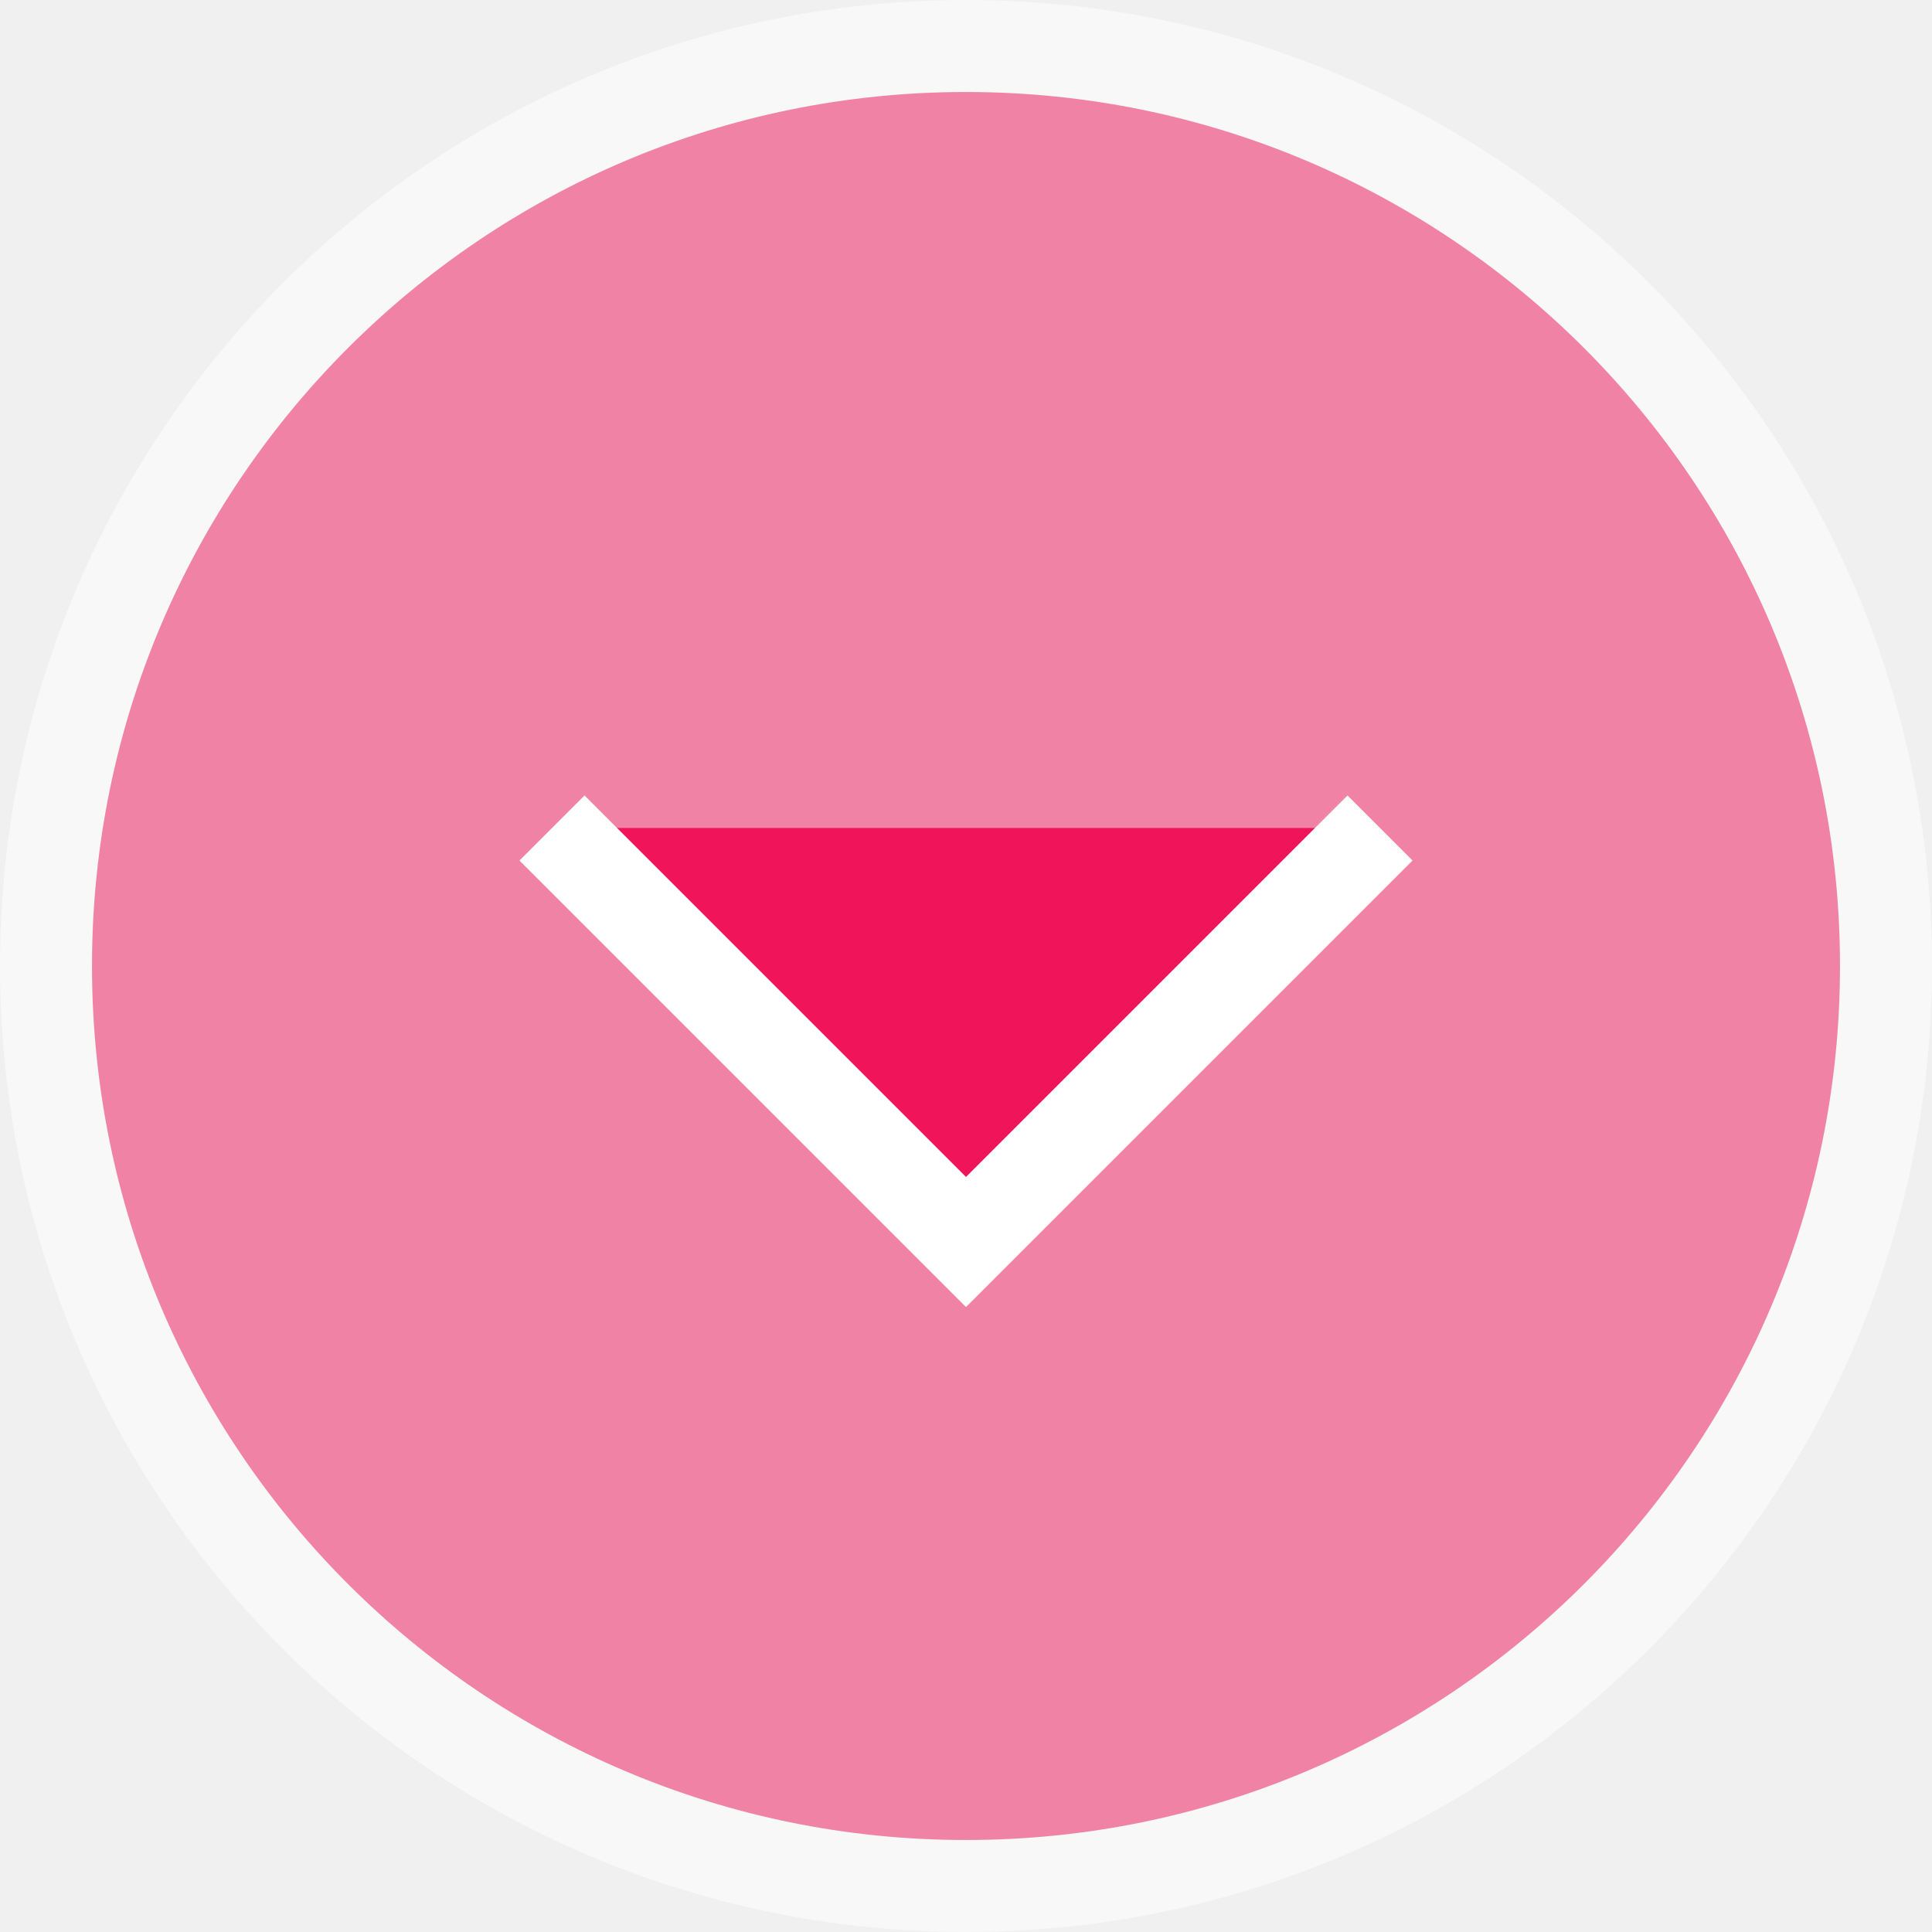
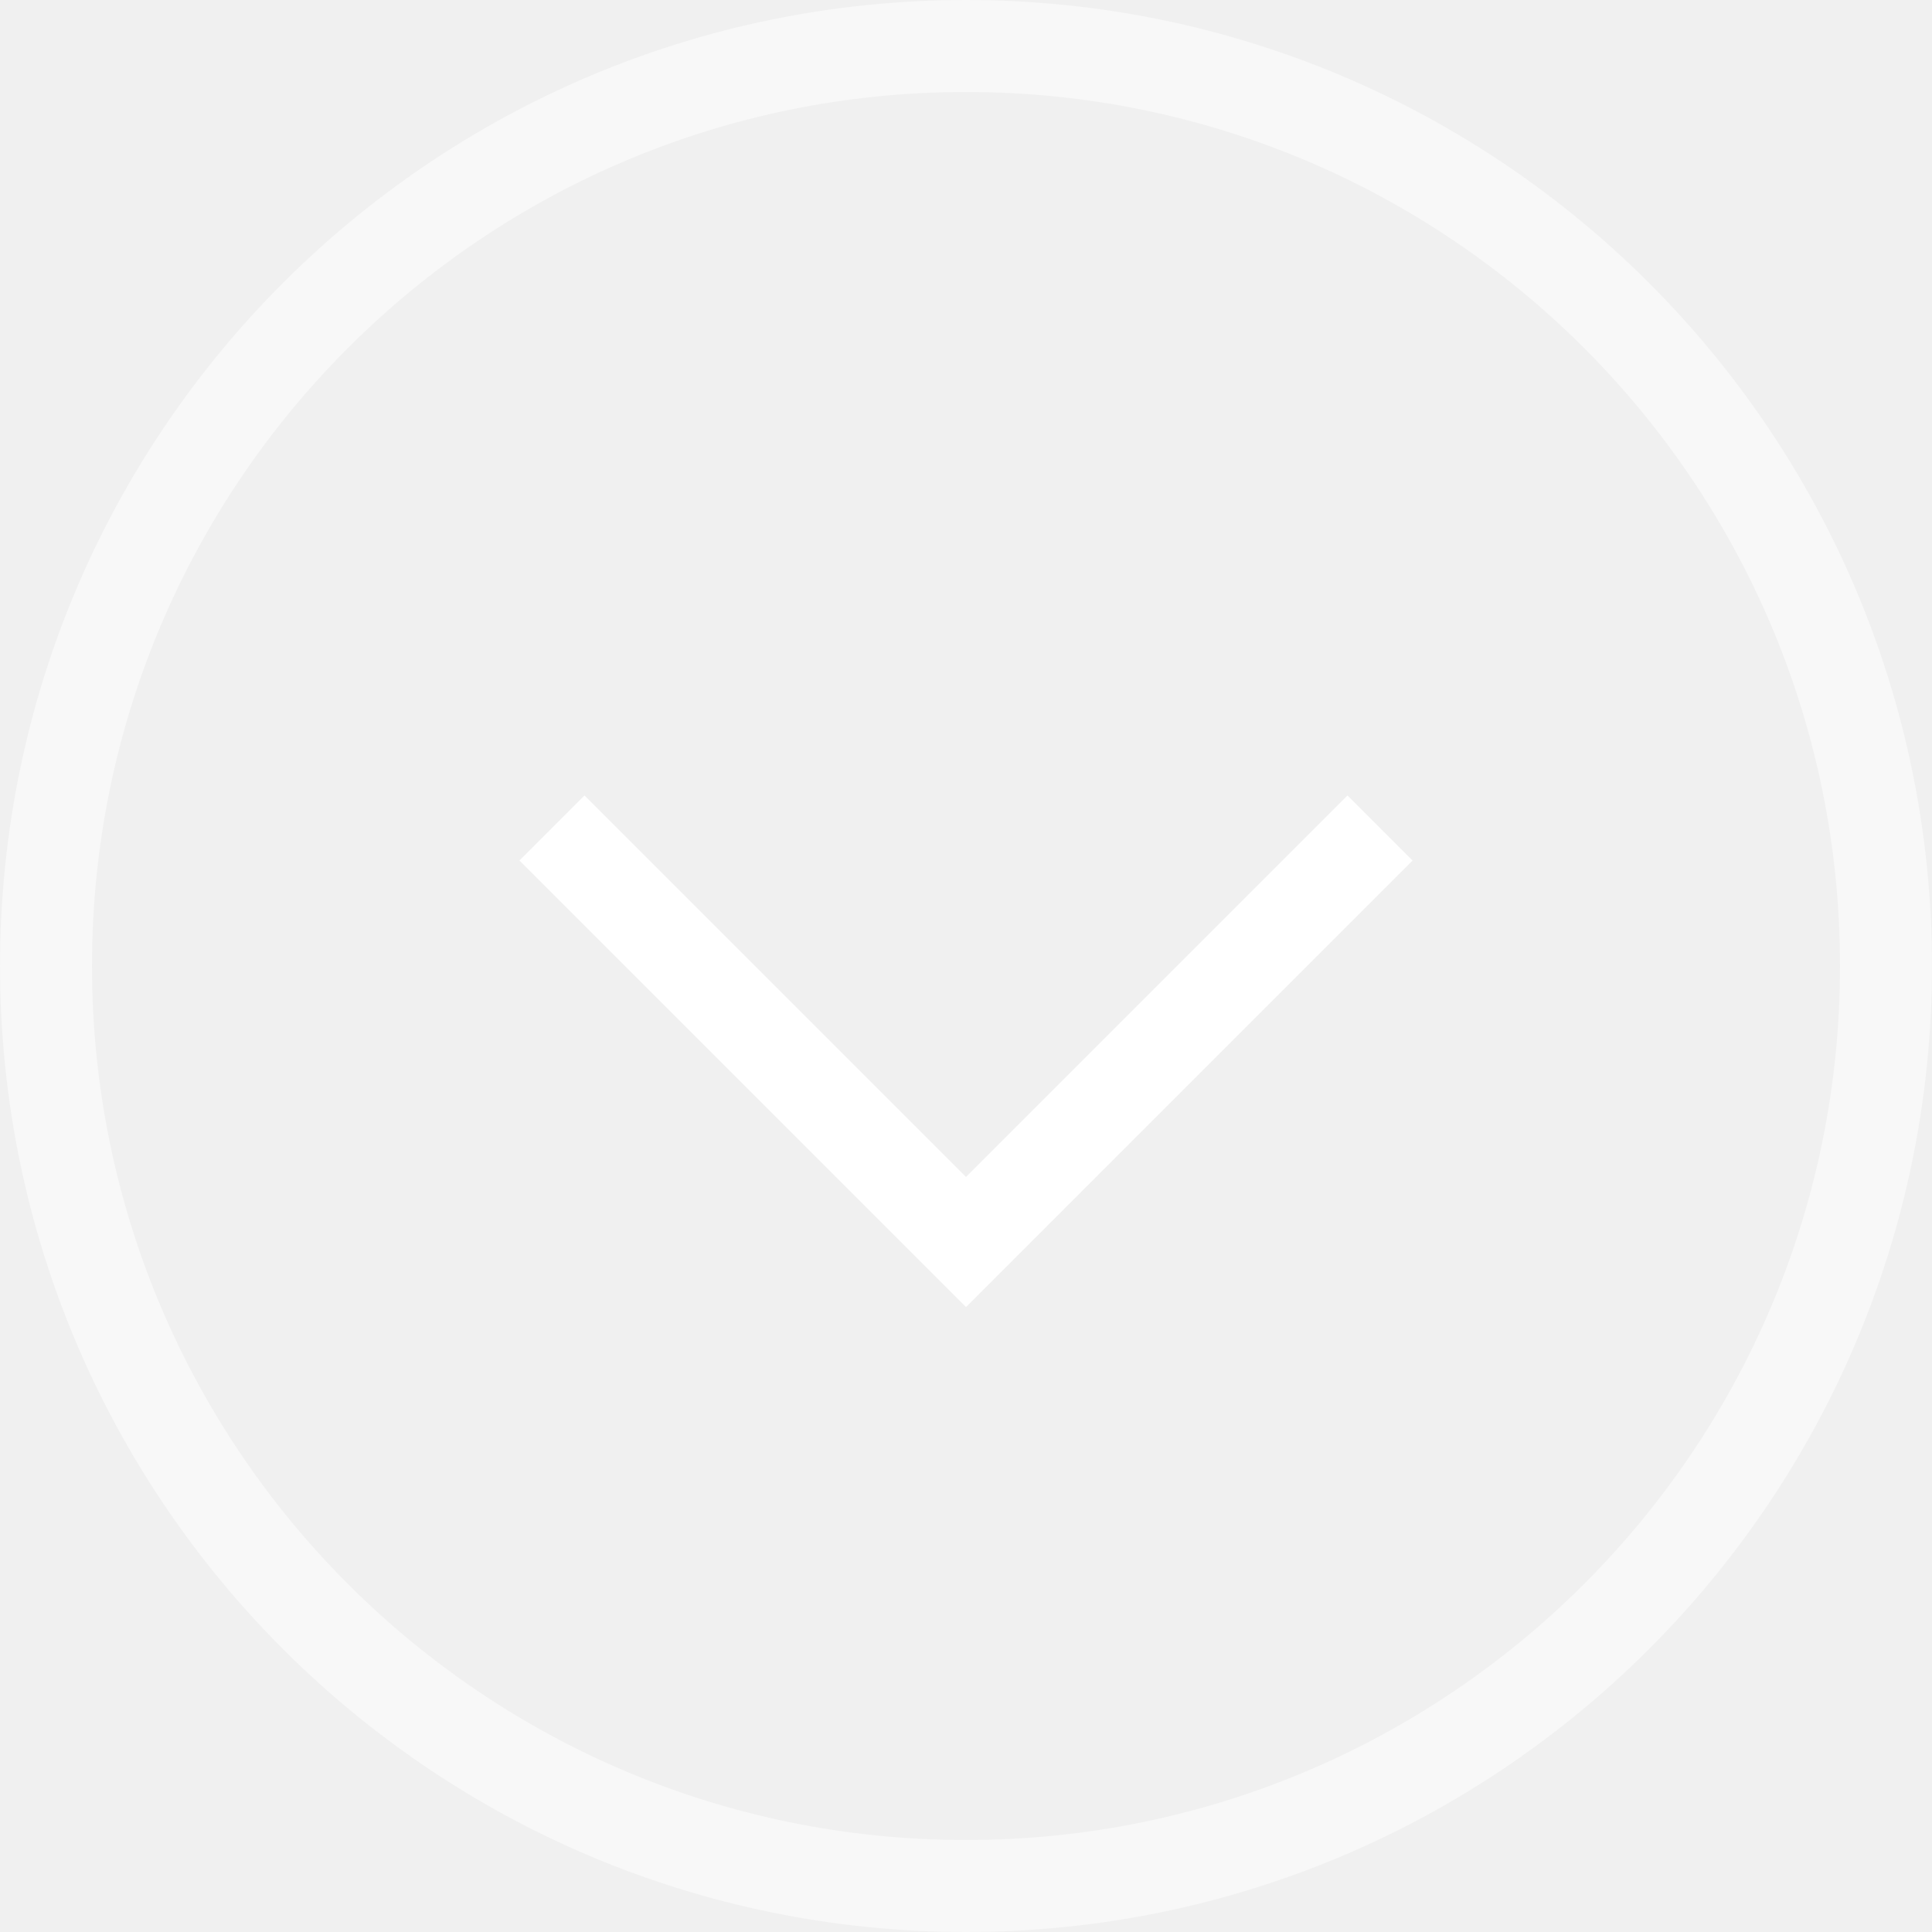
- <svg xmlns="http://www.w3.org/2000/svg" width="42" height="42" viewBox="0 0 42 42" fill="#F0145A">
+ <svg xmlns="http://www.w3.org/2000/svg" width="42" height="42" viewBox="0 0 42 42" fill="none">
  <g clip-path="url(#clip0_22728_11339)">
    <circle opacity="0.5" cx="21" cy="21" r="20" stroke="white" stroke-width="2" />
    <path d="M12 18L21 27L30 18" stroke="white" stroke-width="2" />
  </g>
  <defs>
    <clipPath id="clip0_22728_11339">
      <rect width="42" height="42" fill="white" />
    </clipPath>
  </defs>
</svg>
